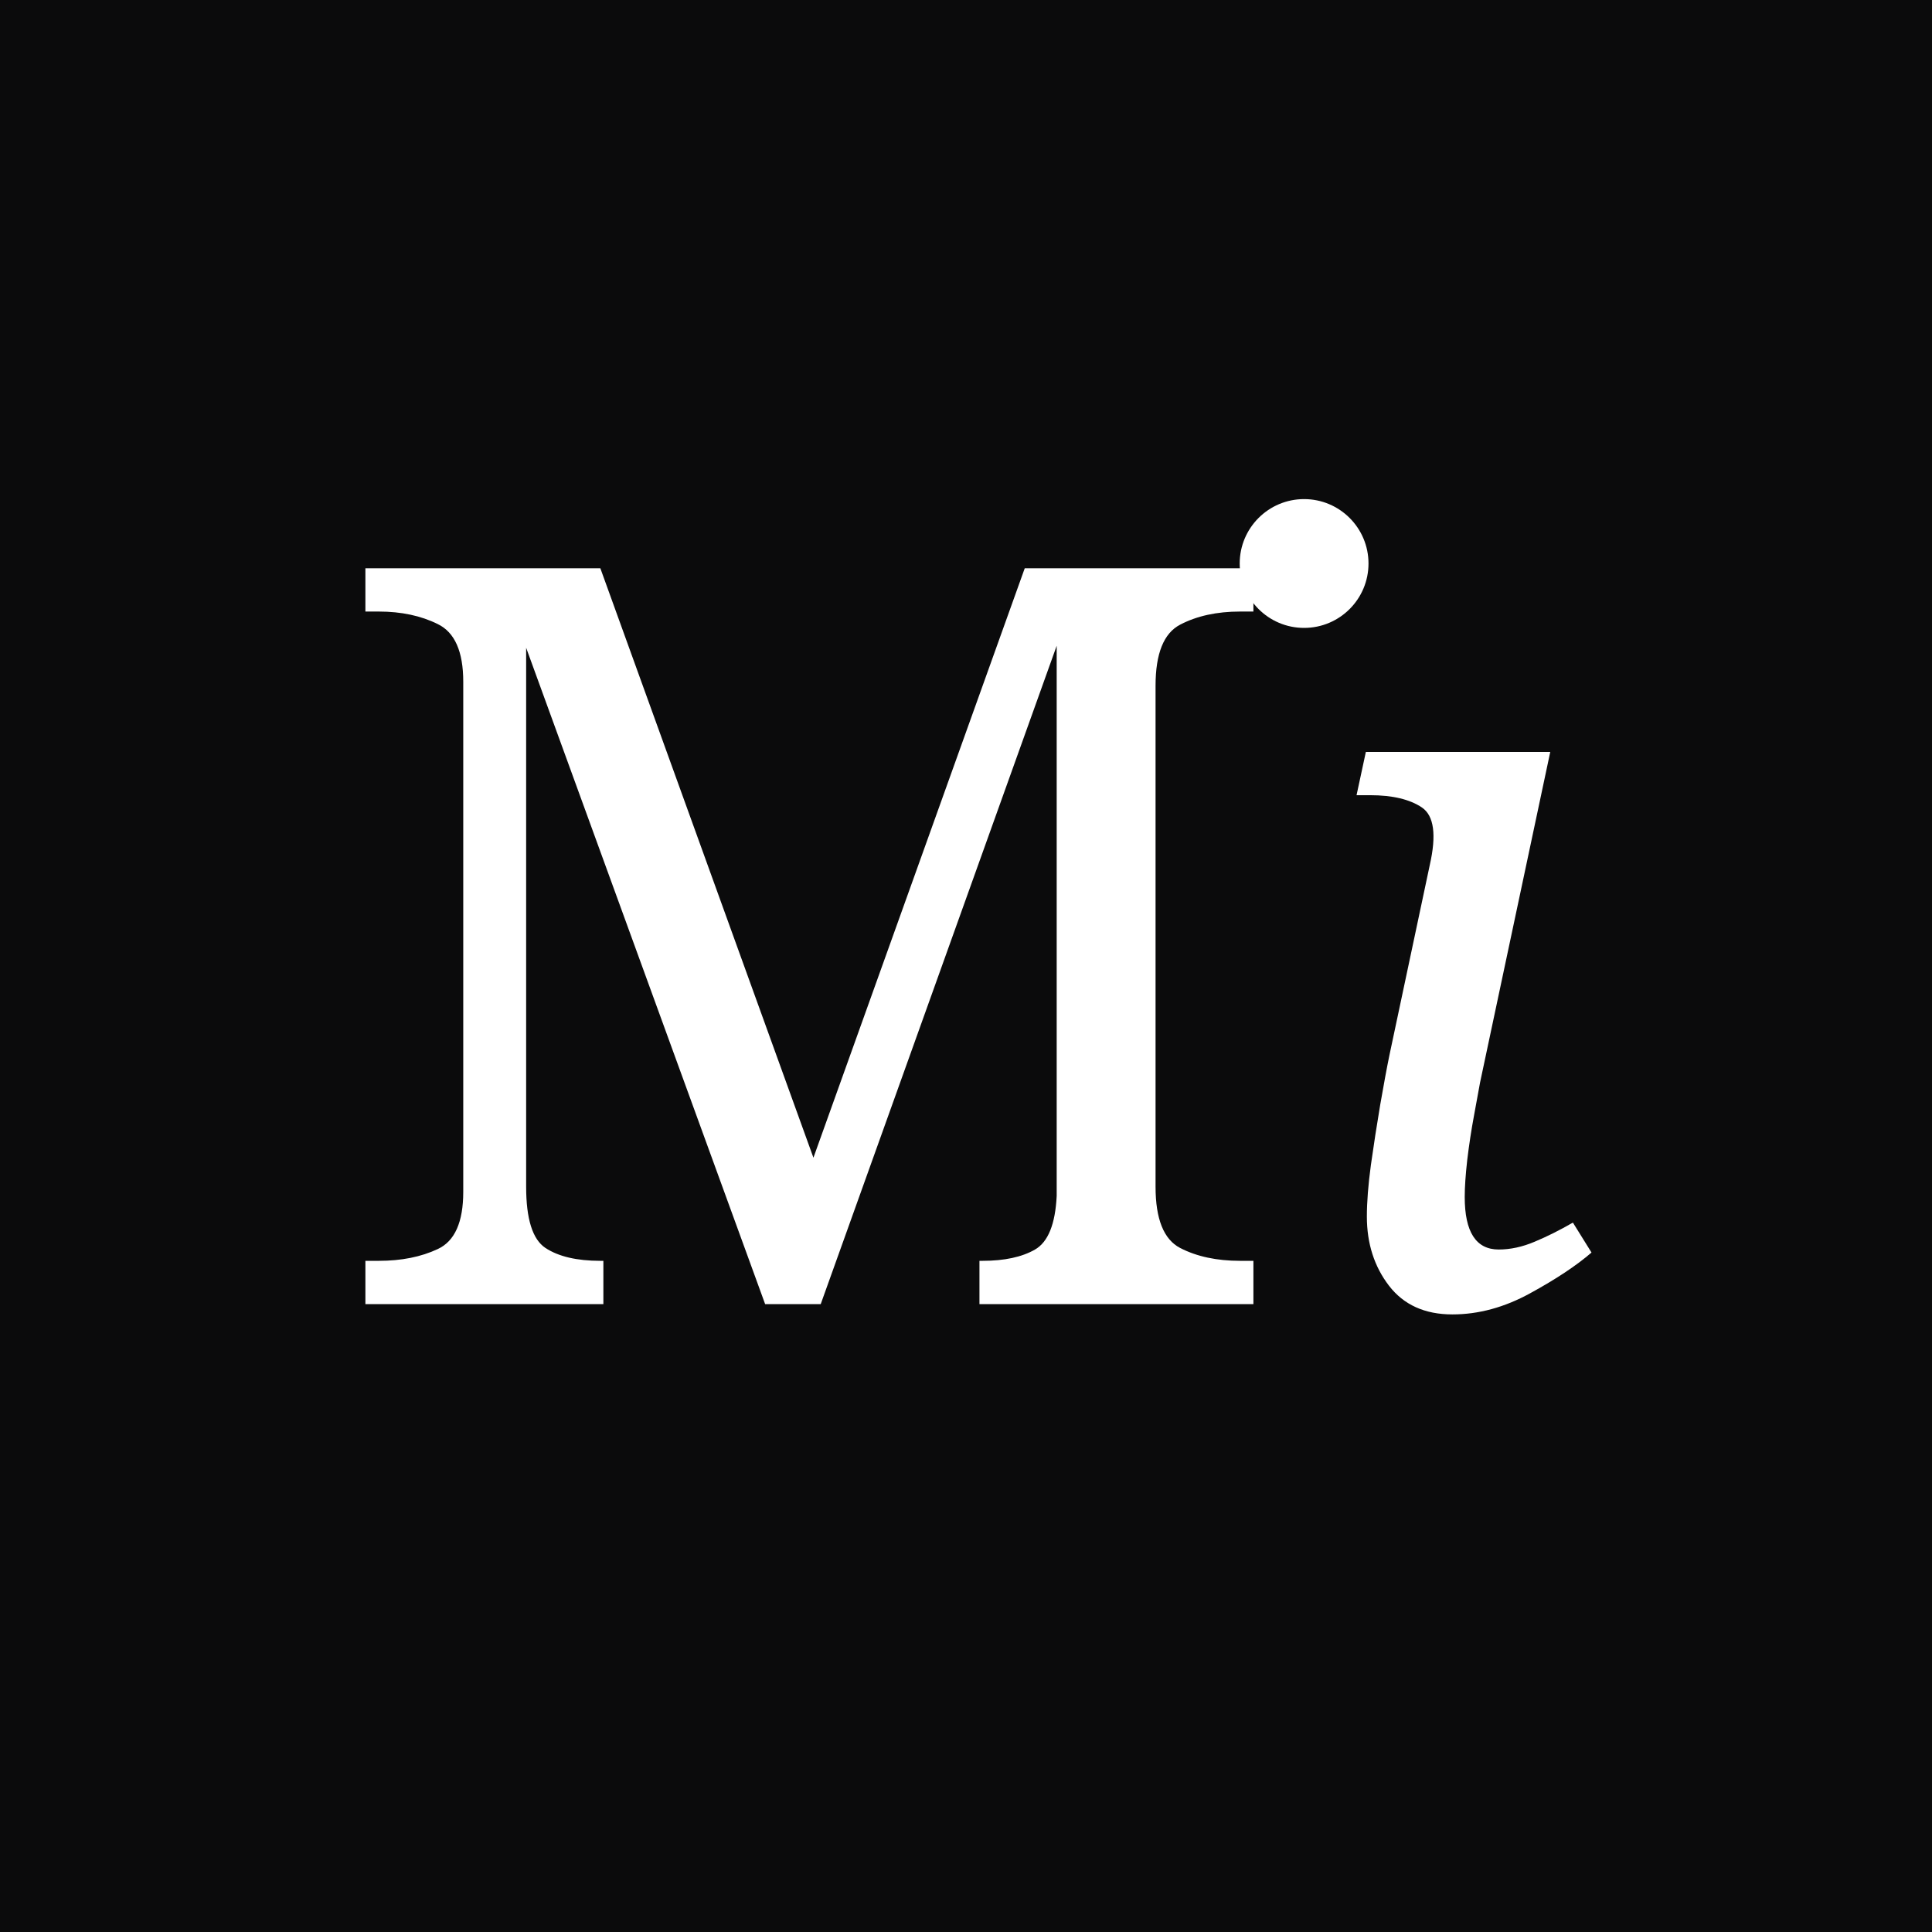
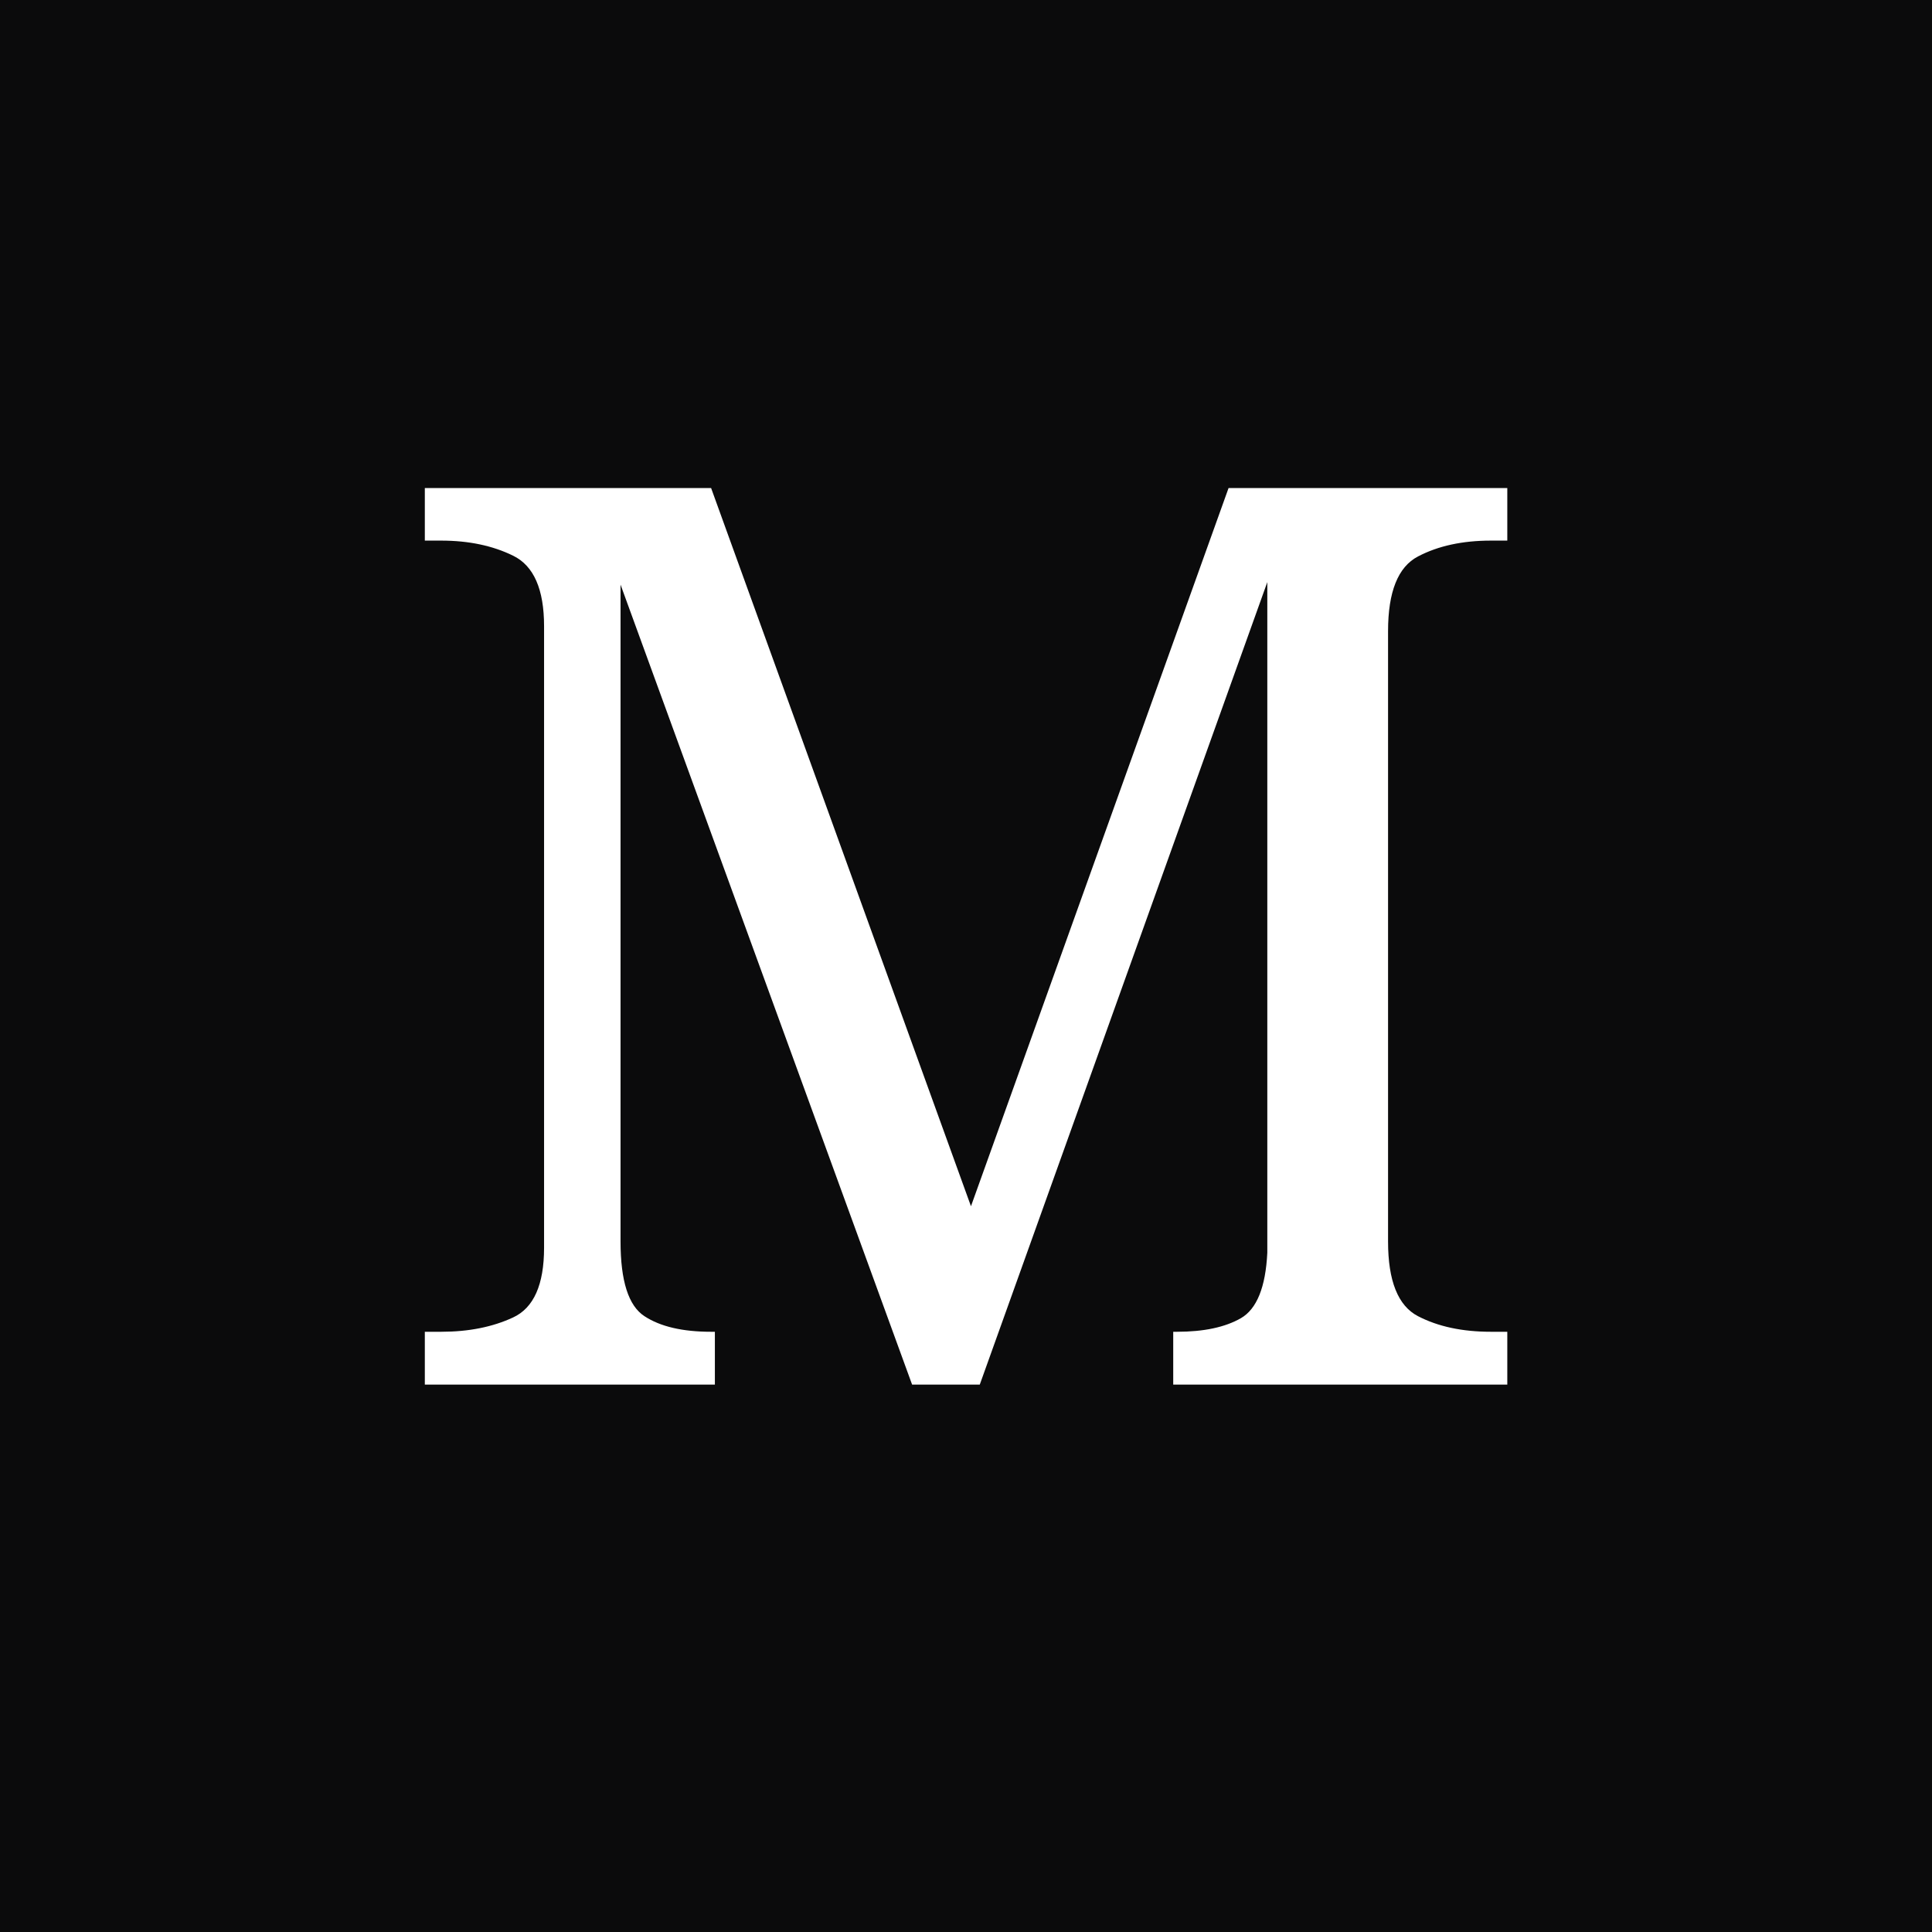
<svg xmlns="http://www.w3.org/2000/svg" width="120" height="120" viewBox="0 0 120 120" role="img" aria-label="Meridian">
  <rect width="120" height="120" fill="#0B0B0C" />
-   <text x="60" y="81" text-anchor="middle" font-family="Instrument Serif, Georgia, serif" font-size="64" fill="#FFFFFF" letter-spacing="-1.2">M<tspan font-style="italic">ı</tspan>
-   </text>
-   <circle cx="81" cy="35" r="4" fill="#FFFFFF" />
+   <text x="60" y="86" text-anchor="middle" font-family="Instrument Serif, Georgia, serif" font-size="78" fill="#FFFFFF">M</text>
</svg>
